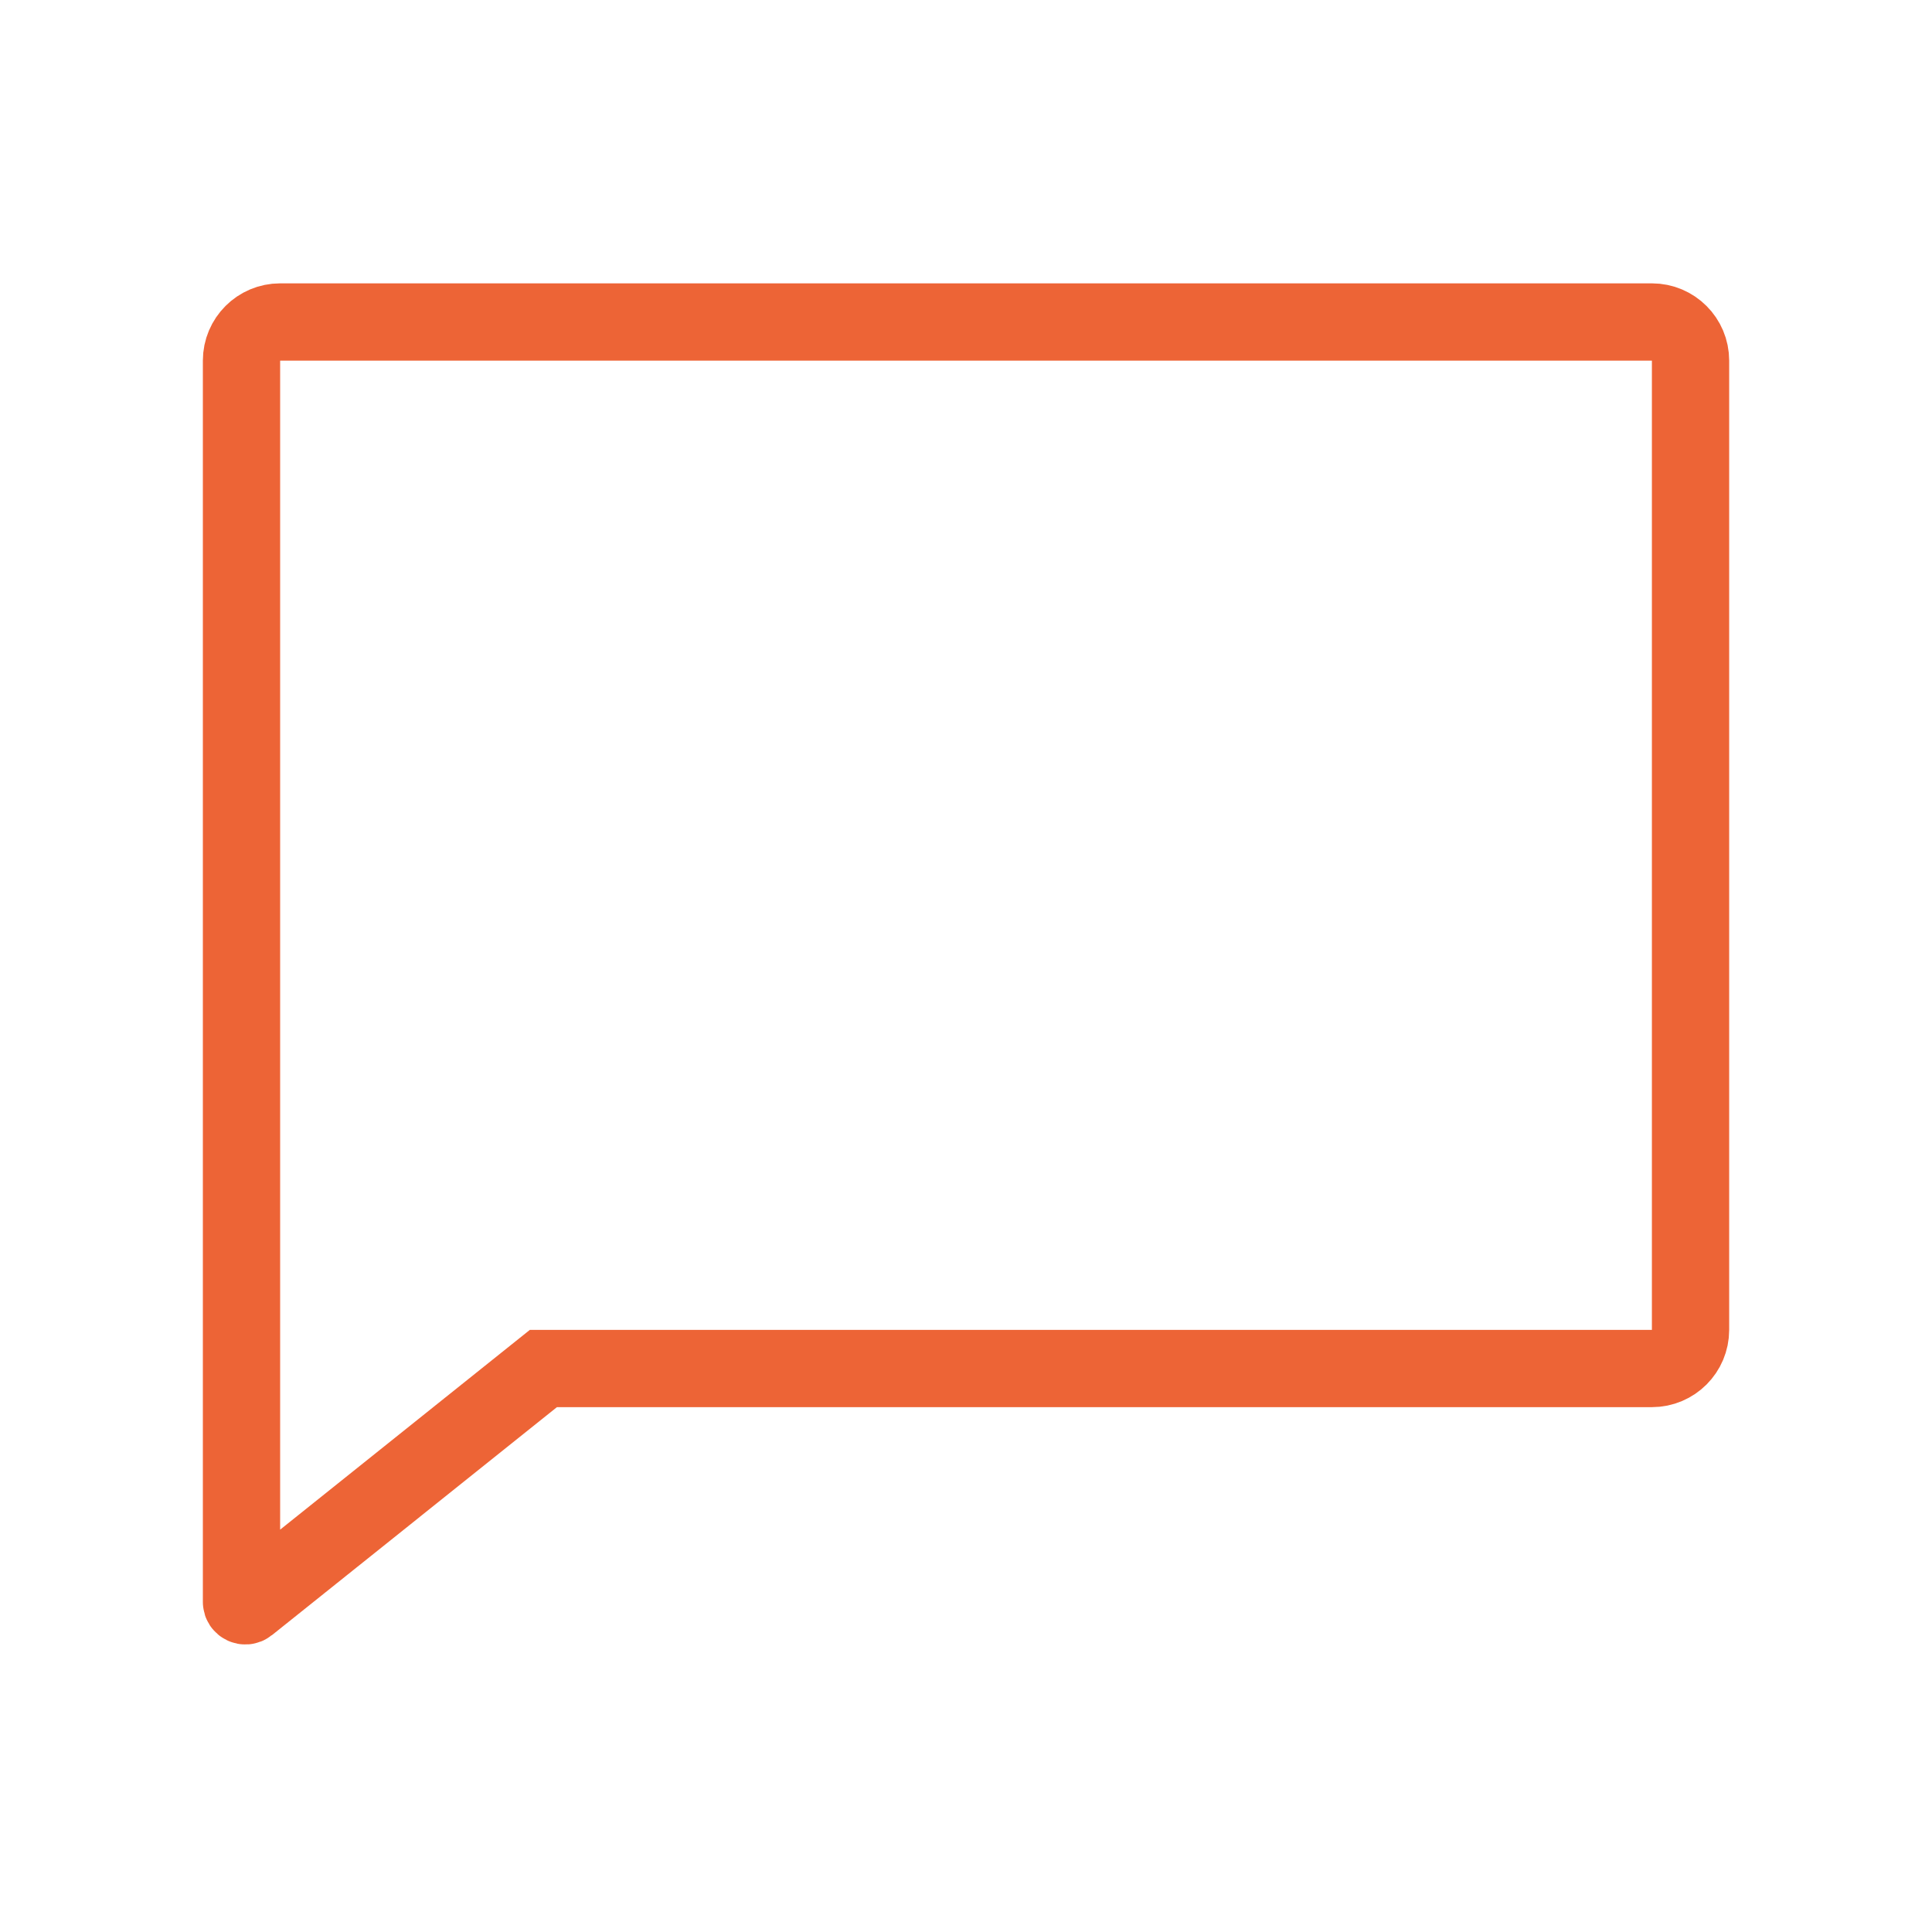
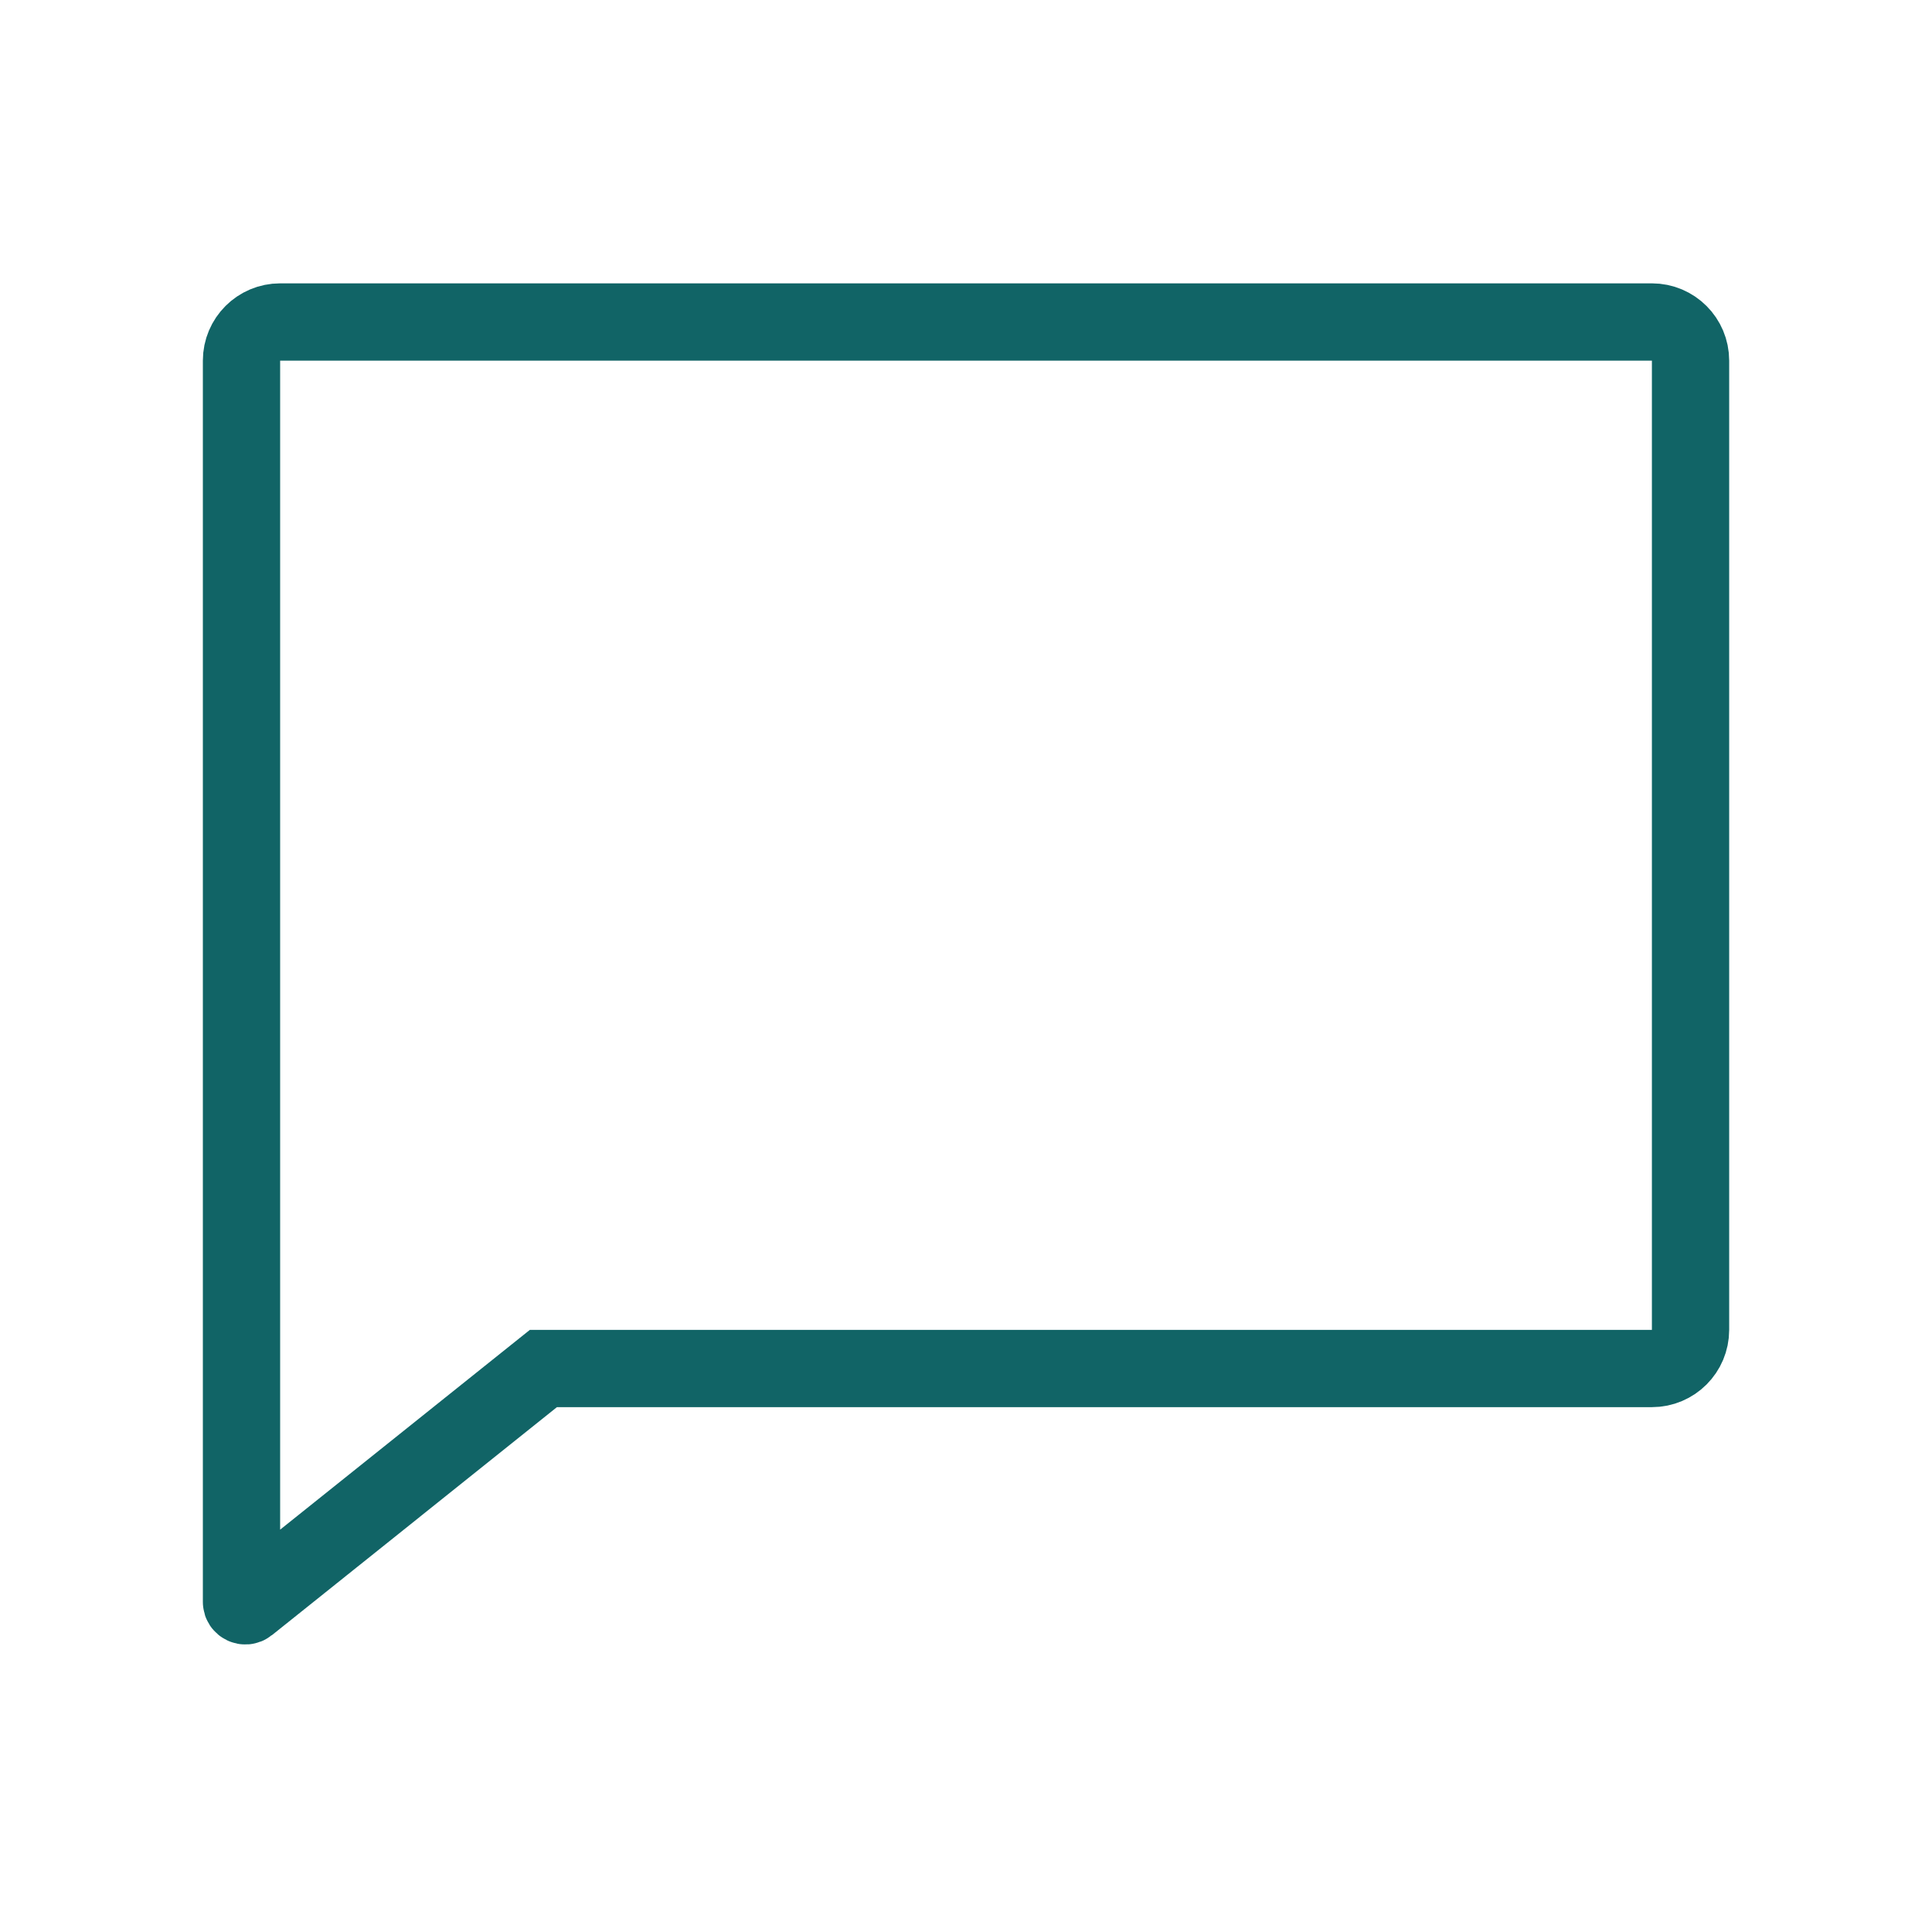
<svg xmlns="http://www.w3.org/2000/svg" width="50" height="50" viewBox="0 0 50 50" fill="none">
-   <path d="M42.751 8.333H7.25C6.698 8.333 6.25 8.781 6.25 9.333V33.333V41.459C6.25 41.542 6.347 41.589 6.413 41.537L14.063 35.417H42.751C43.303 35.417 43.751 34.969 43.751 34.417V9.333C43.751 8.781 43.303 8.333 42.751 8.333Z" stroke="#ED6436" stroke-width="2" />
+   <path d="M42.751 8.333H7.25C6.698 8.333 6.25 8.781 6.25 9.333V33.333V41.459C6.25 41.542 6.347 41.589 6.413 41.537L14.063 35.417H42.751C43.303 35.417 43.751 34.969 43.751 34.417V9.333C43.751 8.781 43.303 8.333 42.751 8.333Z" stroke="#116466" stroke-width="2" />
  <mask id="mask0" maskUnits="userSpaceOnUse" x="2" y="2" width="24" height="46">
    <rect width="22.917" height="45.833" transform="matrix(-1 0 0 1 25.0005 2.08325)" fill="black" />
  </mask>
  <g mask="url(#mask0)">
-     <path d="M42.751 8.333H7.25C6.698 8.333 6.25 8.781 6.25 9.333V33.333V41.459C6.25 41.542 6.347 41.589 6.413 41.537L14.063 35.417H42.751C43.303 35.417 43.751 34.969 43.751 34.417V9.333C43.751 8.781 43.303 8.333 42.751 8.333Z" stroke="#ED6436" stroke-width="2" />
+     <path d="M42.751 8.333H7.25C6.698 8.333 6.25 8.781 6.25 9.333V33.333V41.459C6.25 41.542 6.347 41.589 6.413 41.537L14.063 35.417H42.751C43.303 35.417 43.751 34.969 43.751 34.417V9.333C43.751 8.781 43.303 8.333 42.751 8.333Z" stroke="#116466" stroke-width="2" />
  </g>
</svg>
